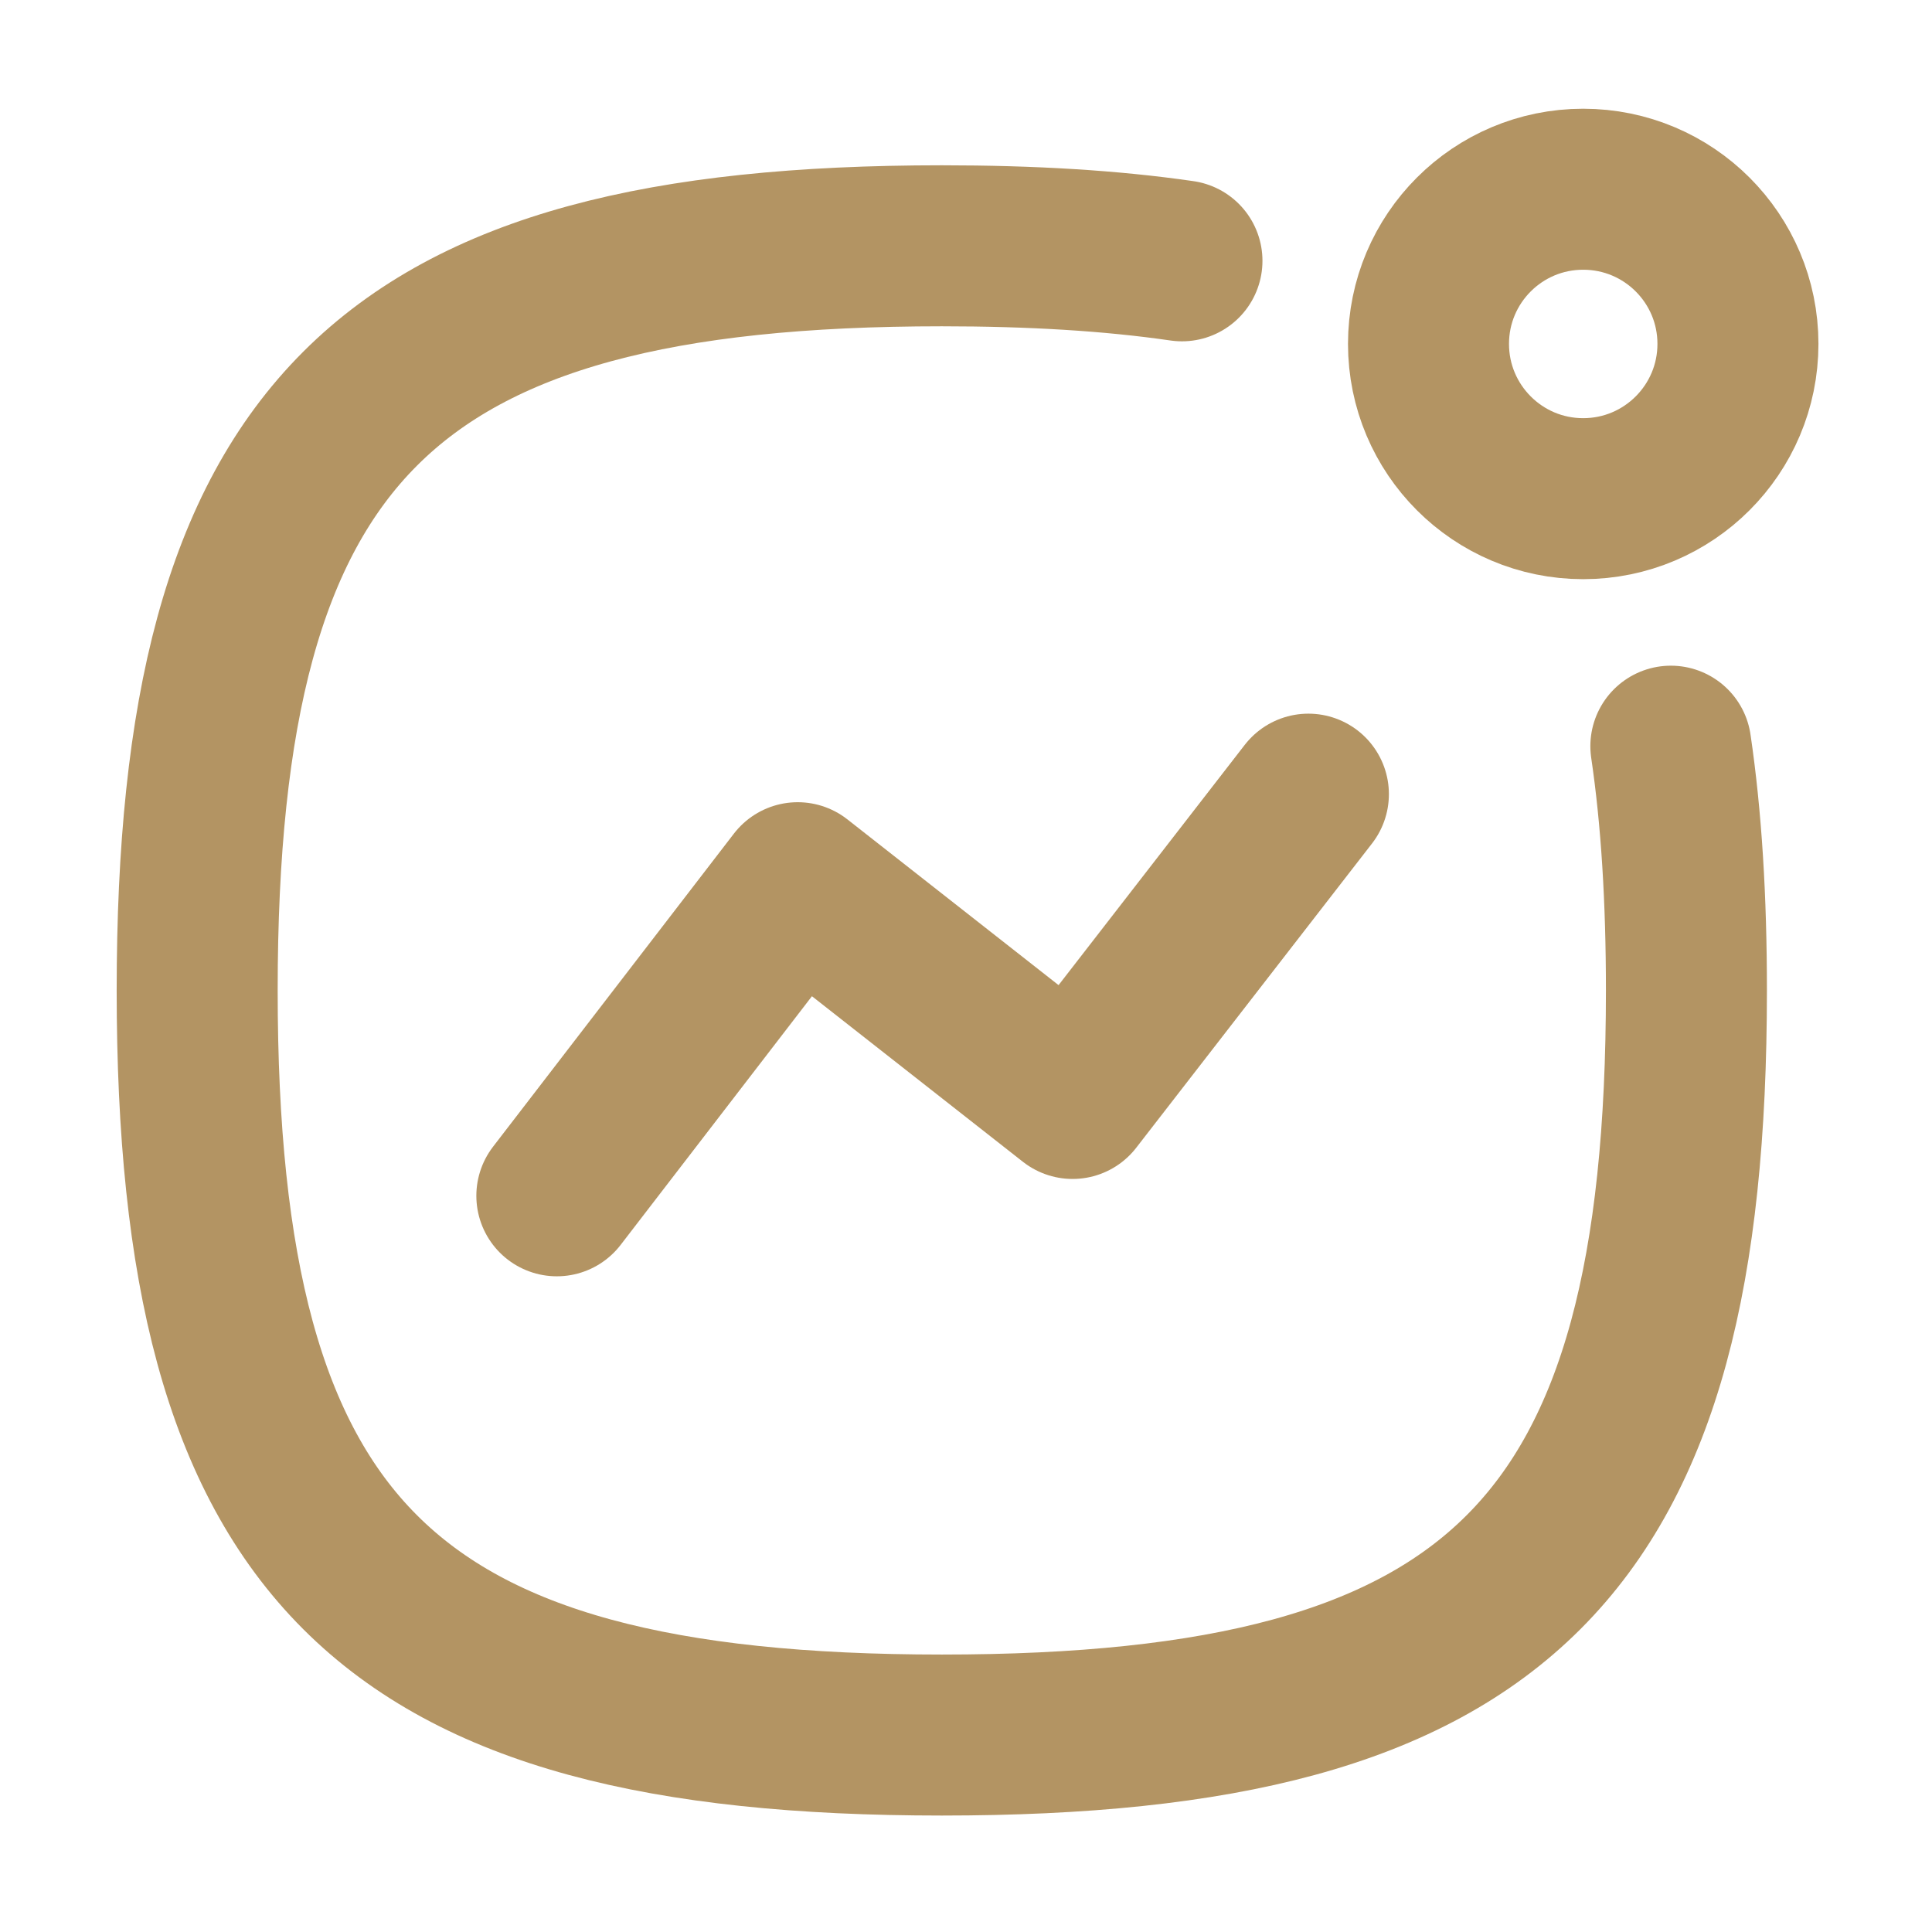
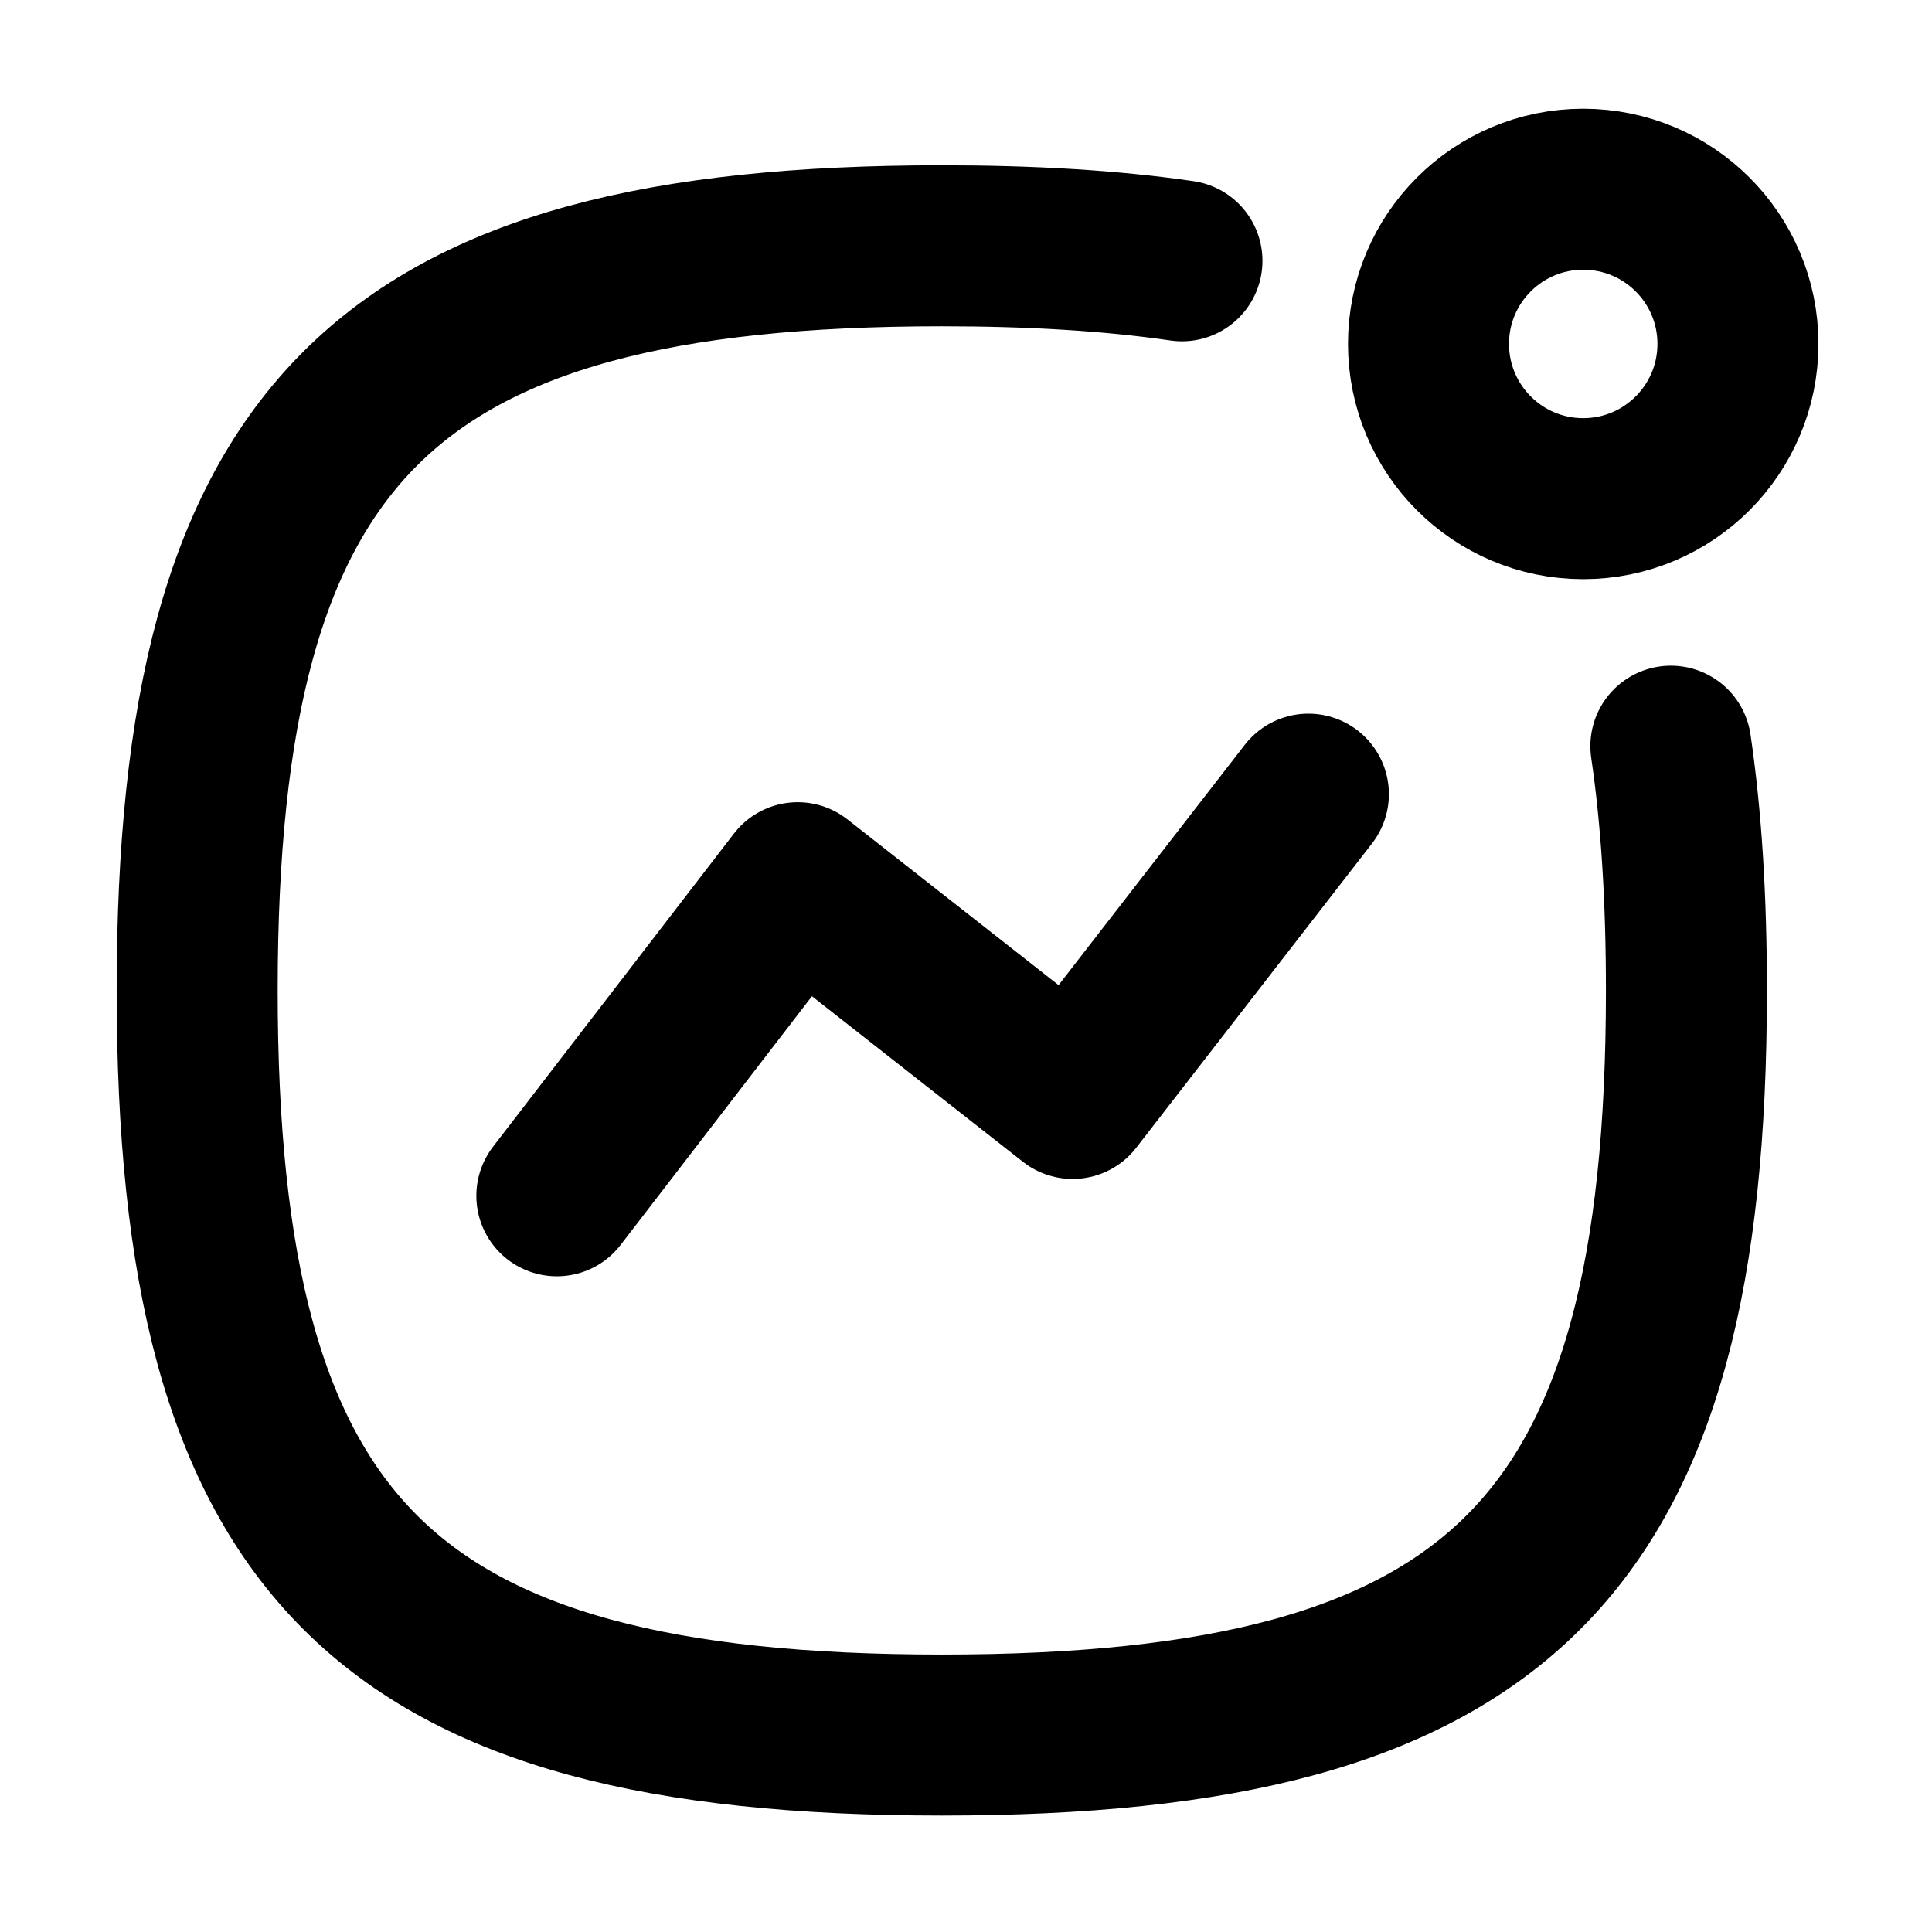
- <svg xmlns="http://www.w3.org/2000/svg" width="18" height="18" viewBox="0 0 18 18" fill="none">
-   <path d="M5.188 11.141L7.432 8.224L9.993 10.234L12.19 7.399" stroke-width="1.5" stroke-linecap="round" stroke-linejoin="round" stroke="#B39463" />
-   <path d="M14.75 1.763C15.547 1.763 16.192 2.408 16.192 3.204C16.192 4 15.547 4.646 14.75 4.646C13.954 4.646 13.309 4 13.309 3.204C13.309 2.408 13.954 1.763 14.75 1.763Z" stroke-width="1.5" stroke-linecap="round" stroke-linejoin="round" stroke="#B39463" />
-   <path d="M15.567 6.952C15.666 7.623 15.712 8.379 15.712 9.228C15.712 14.431 13.978 16.165 8.775 16.165C3.572 16.165 1.837 14.431 1.837 9.228C1.837 4.025 3.572 2.29 8.775 2.29C9.607 2.29 10.35 2.334 11.012 2.43" stroke-width="1.5" stroke-linecap="round" stroke-linejoin="round" stroke="#B39463" />
+ <svg xmlns="http://www.w3.org/2000/svg" viewBox="0 0 18 18" fill="none">
+   <path d="M5.188 11.141L7.432 8.224L9.993 10.234L12.19 7.399" stroke-width="1.5" stroke-linecap="round" stroke-linejoin="round" stroke="currentColor" />
+   <path d="M14.75 1.763C15.547 1.763 16.192 2.408 16.192 3.204C16.192 4 15.547 4.646 14.75 4.646C13.954 4.646 13.309 4 13.309 3.204C13.309 2.408 13.954 1.763 14.75 1.763Z" stroke-width="1.5" stroke-linecap="round" stroke-linejoin="round" stroke="currentColor" />
+   <path d="M15.567 6.952C15.666 7.623 15.712 8.379 15.712 9.228C15.712 14.431 13.978 16.165 8.775 16.165C3.572 16.165 1.837 14.431 1.837 9.228C1.837 4.025 3.572 2.29 8.775 2.29C9.607 2.29 10.35 2.334 11.012 2.43" stroke-width="1.5" stroke-linecap="round" stroke-linejoin="round" stroke="currentColor" />
</svg>
